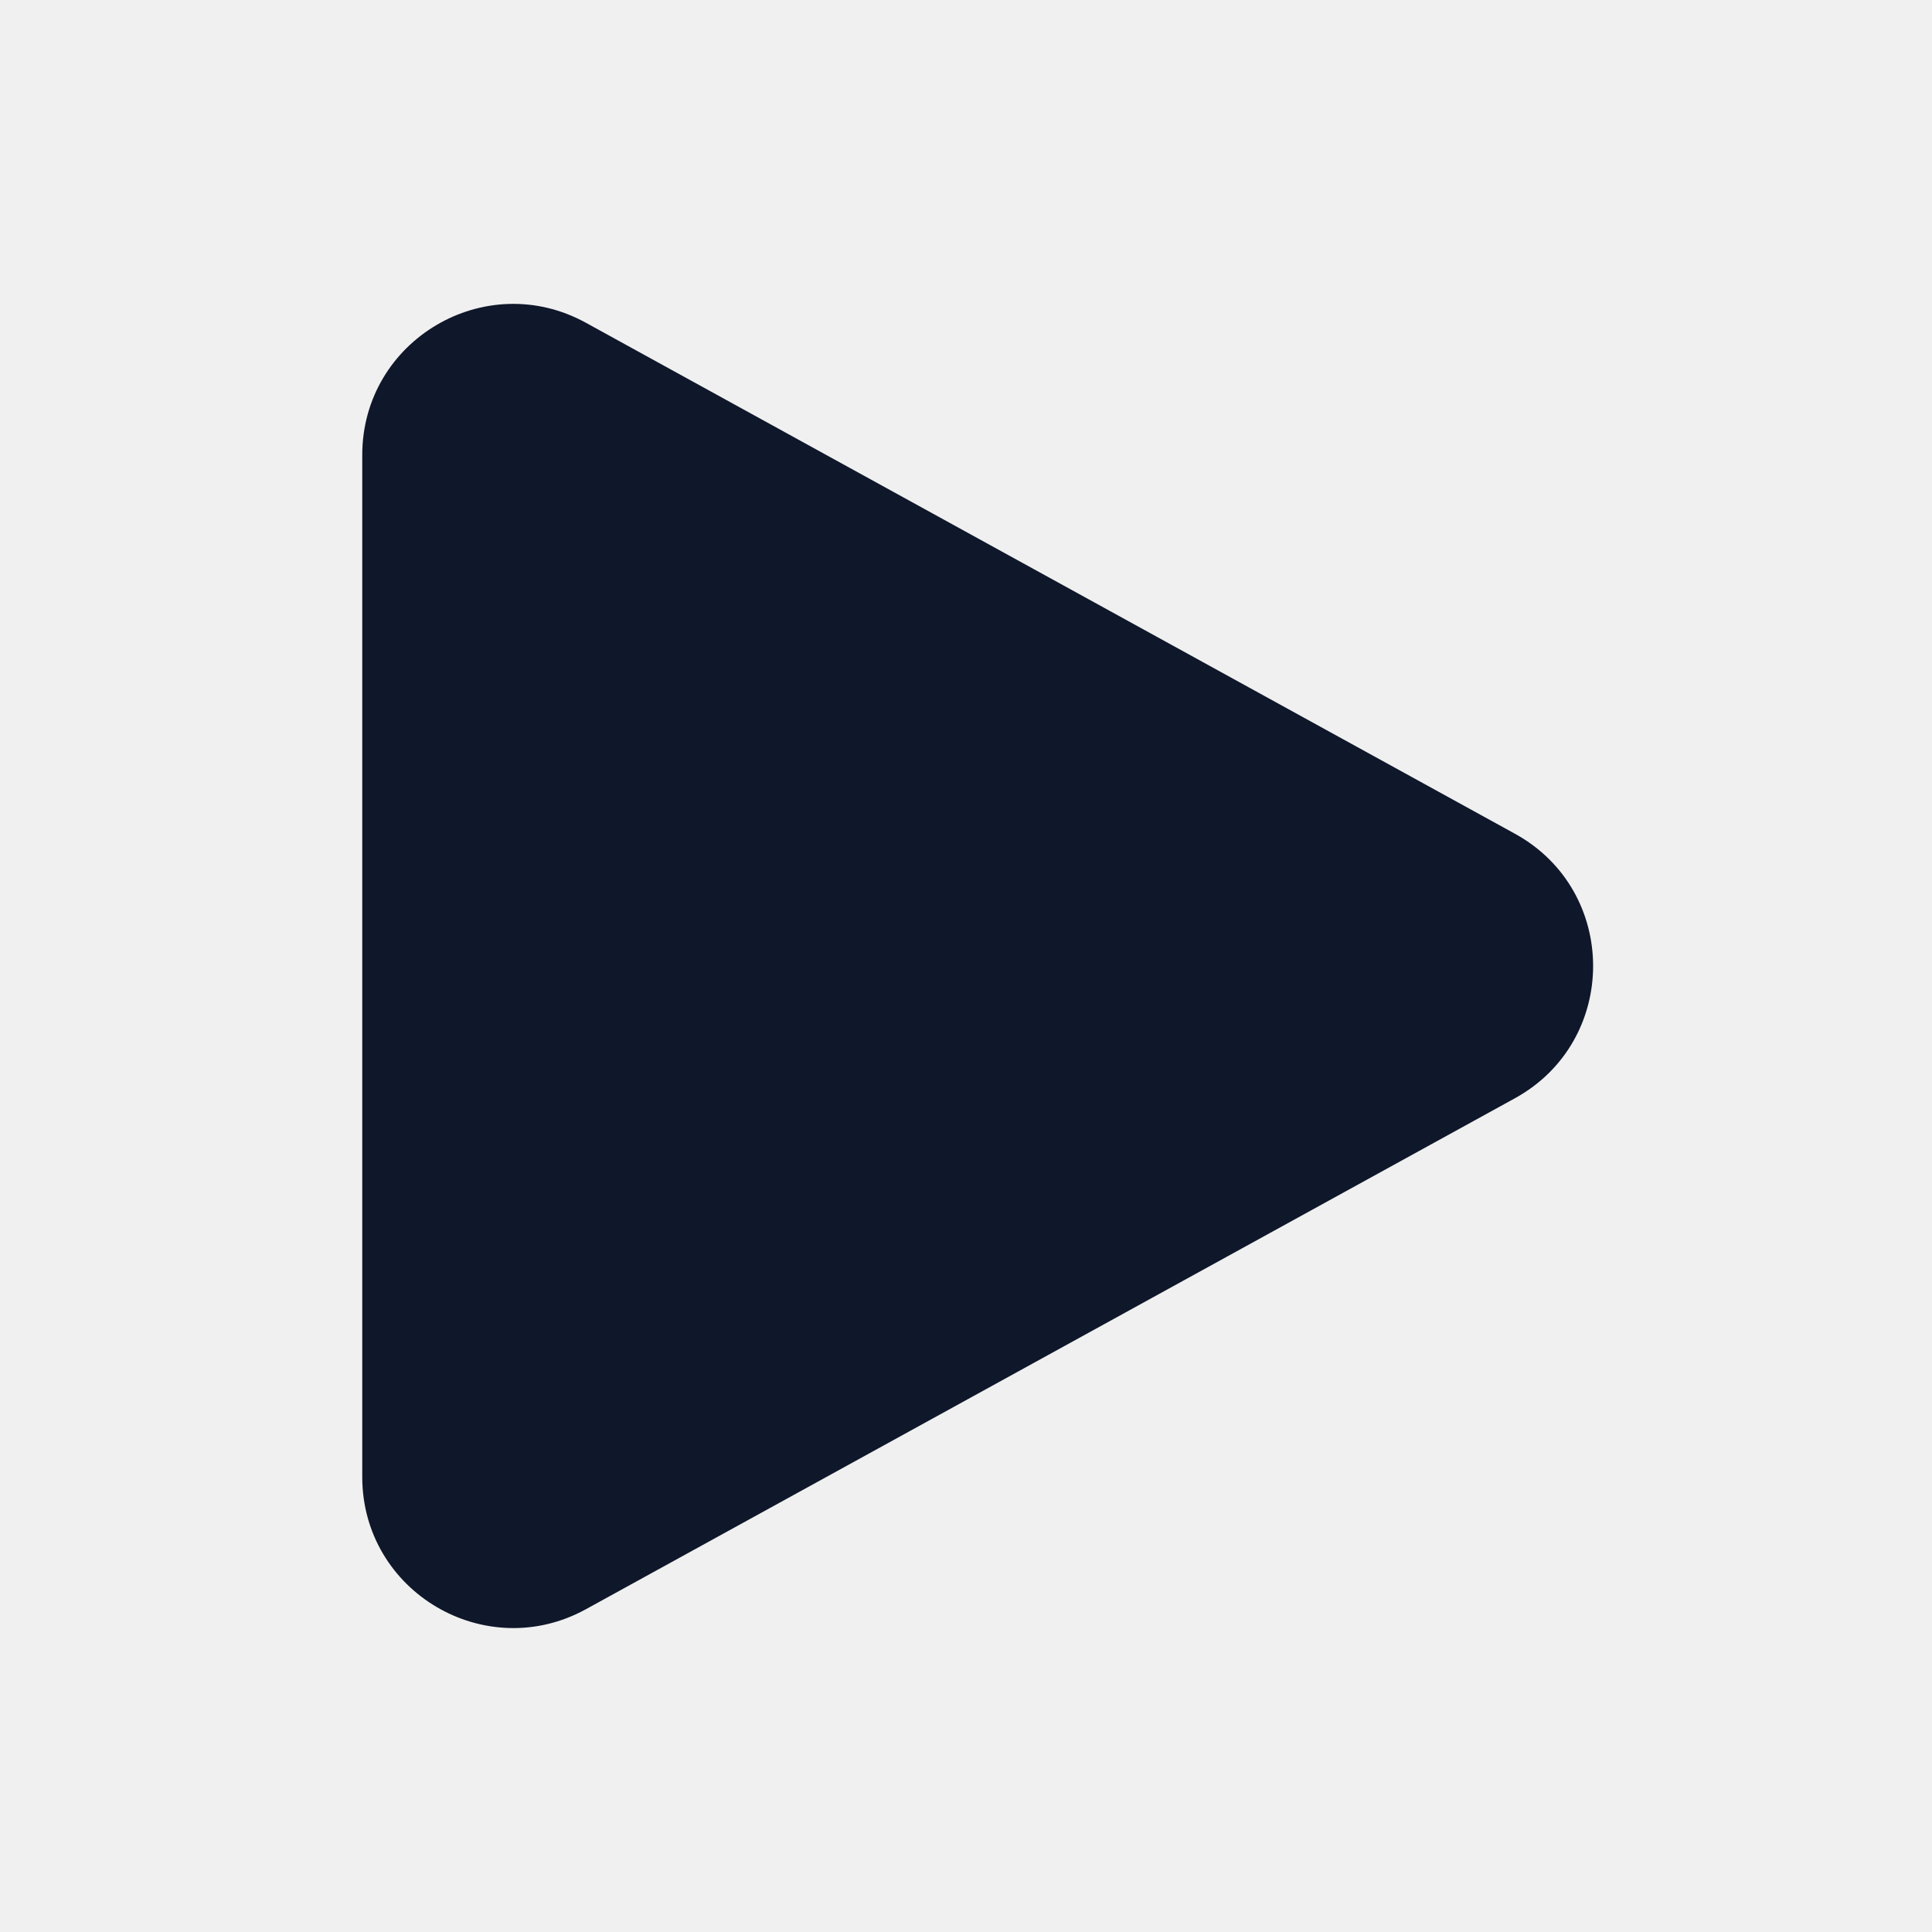
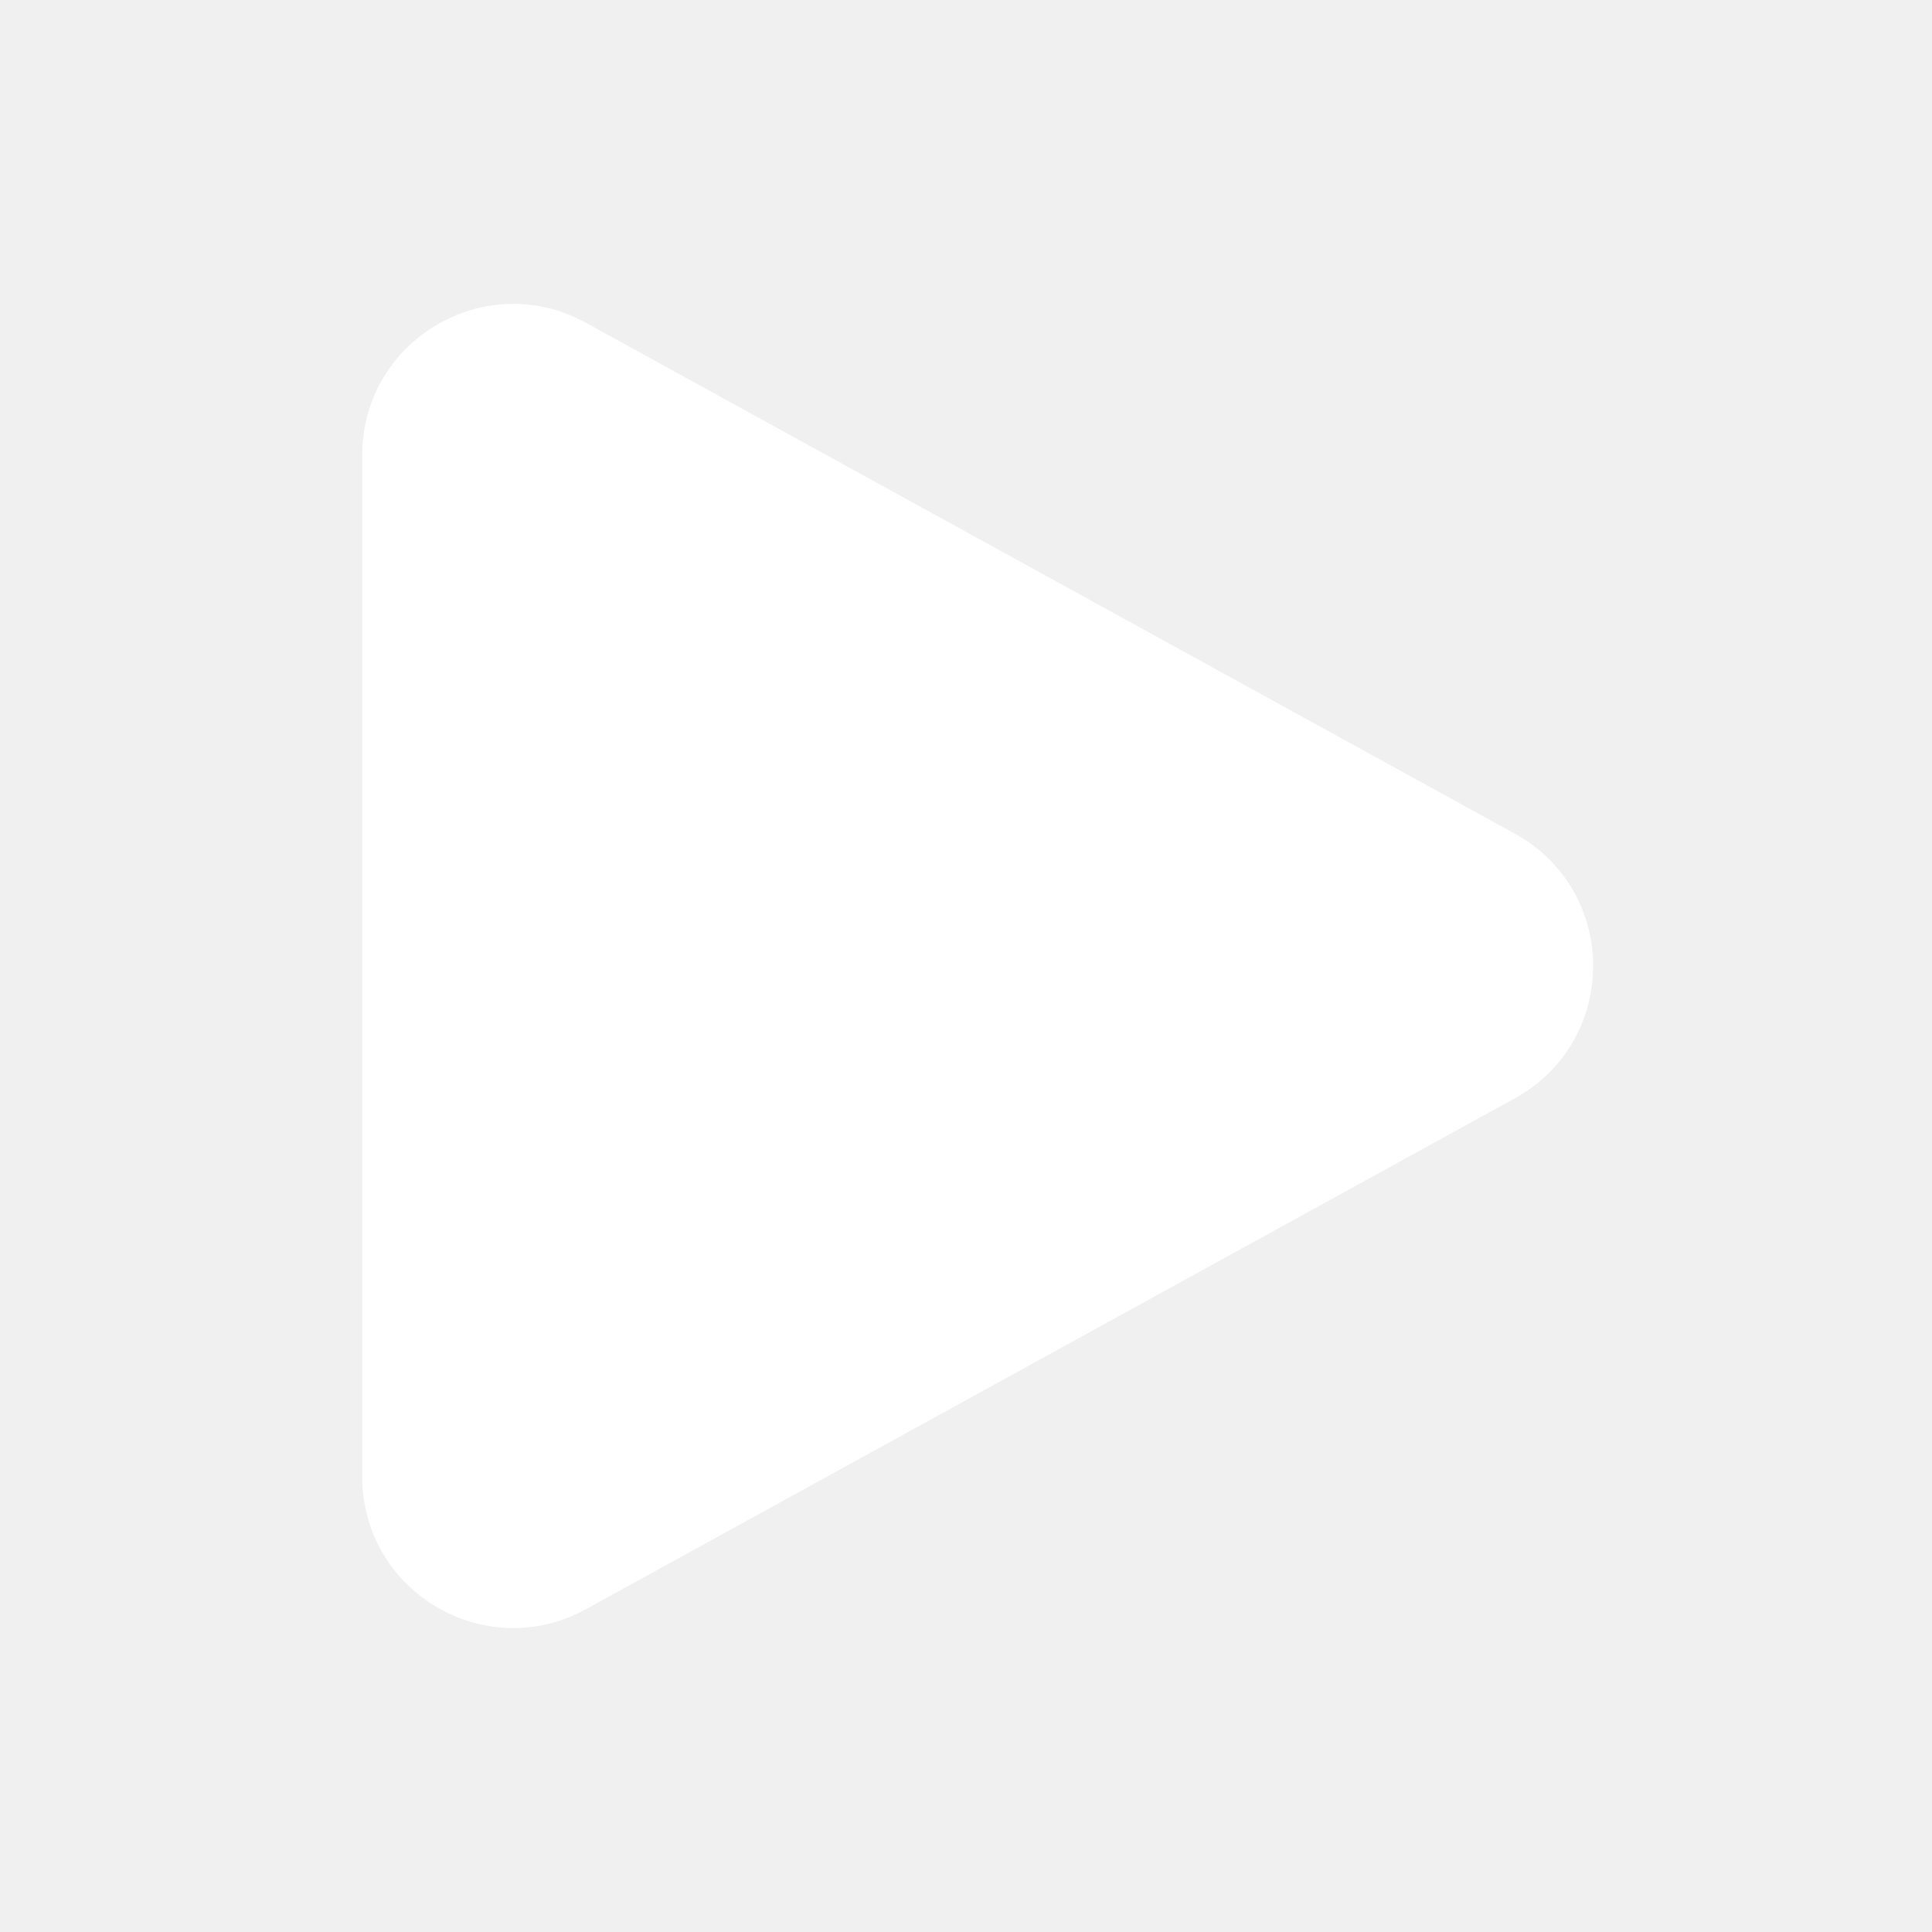
<svg xmlns="http://www.w3.org/2000/svg" width="24" height="24" viewBox="0 0 24 24" fill="none">
-   <path fill-rule="evenodd" clip-rule="evenodd" d="M4.5 5.653C4.5 4.226 6.029 3.322 7.279 4.01L18.819 10.357C20.114 11.069 20.114 12.93 18.819 13.643L7.279 19.99C6.029 20.677 4.5 19.773 4.5 18.347V5.653Z" fill="#0F172A" />
+   <path fill-rule="evenodd" clip-rule="evenodd" d="M4.5 5.653C4.5 4.226 6.029 3.322 7.279 4.01L18.819 10.357C20.114 11.069 20.114 12.93 18.819 13.643L7.279 19.99C6.029 20.677 4.5 19.773 4.5 18.347V5.653Z" fill="#FFFFFF" />
</svg>
